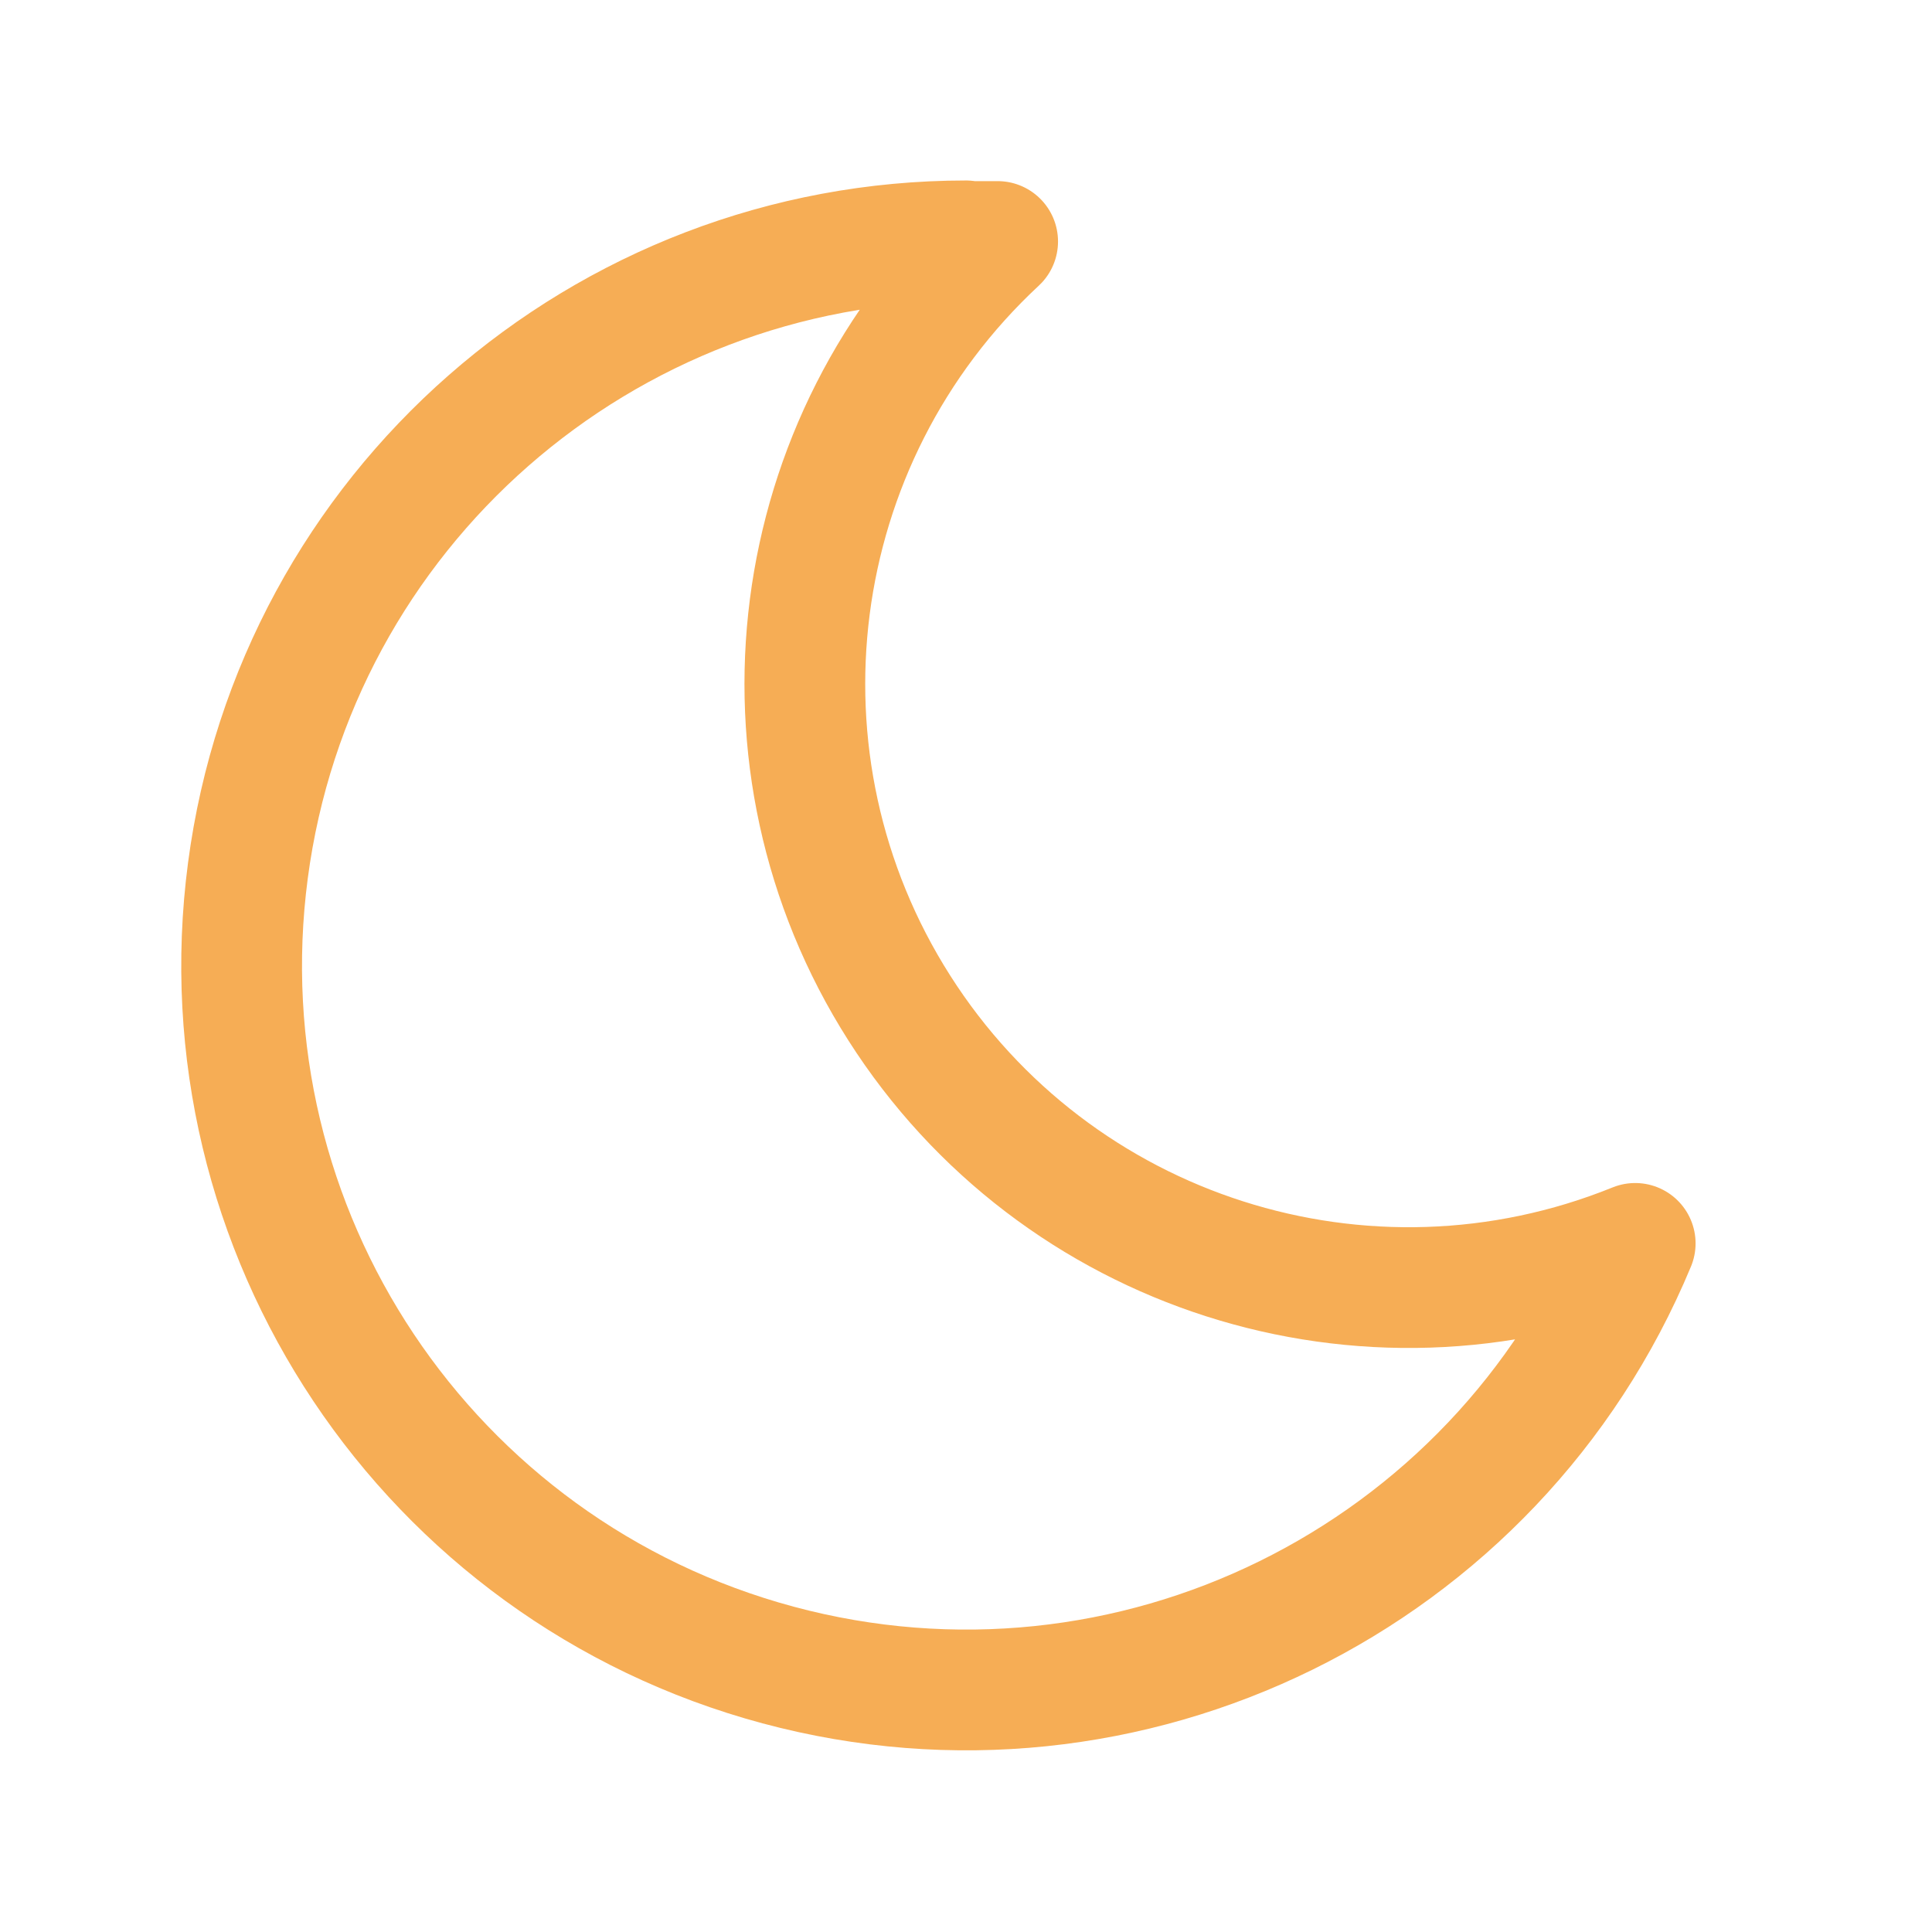
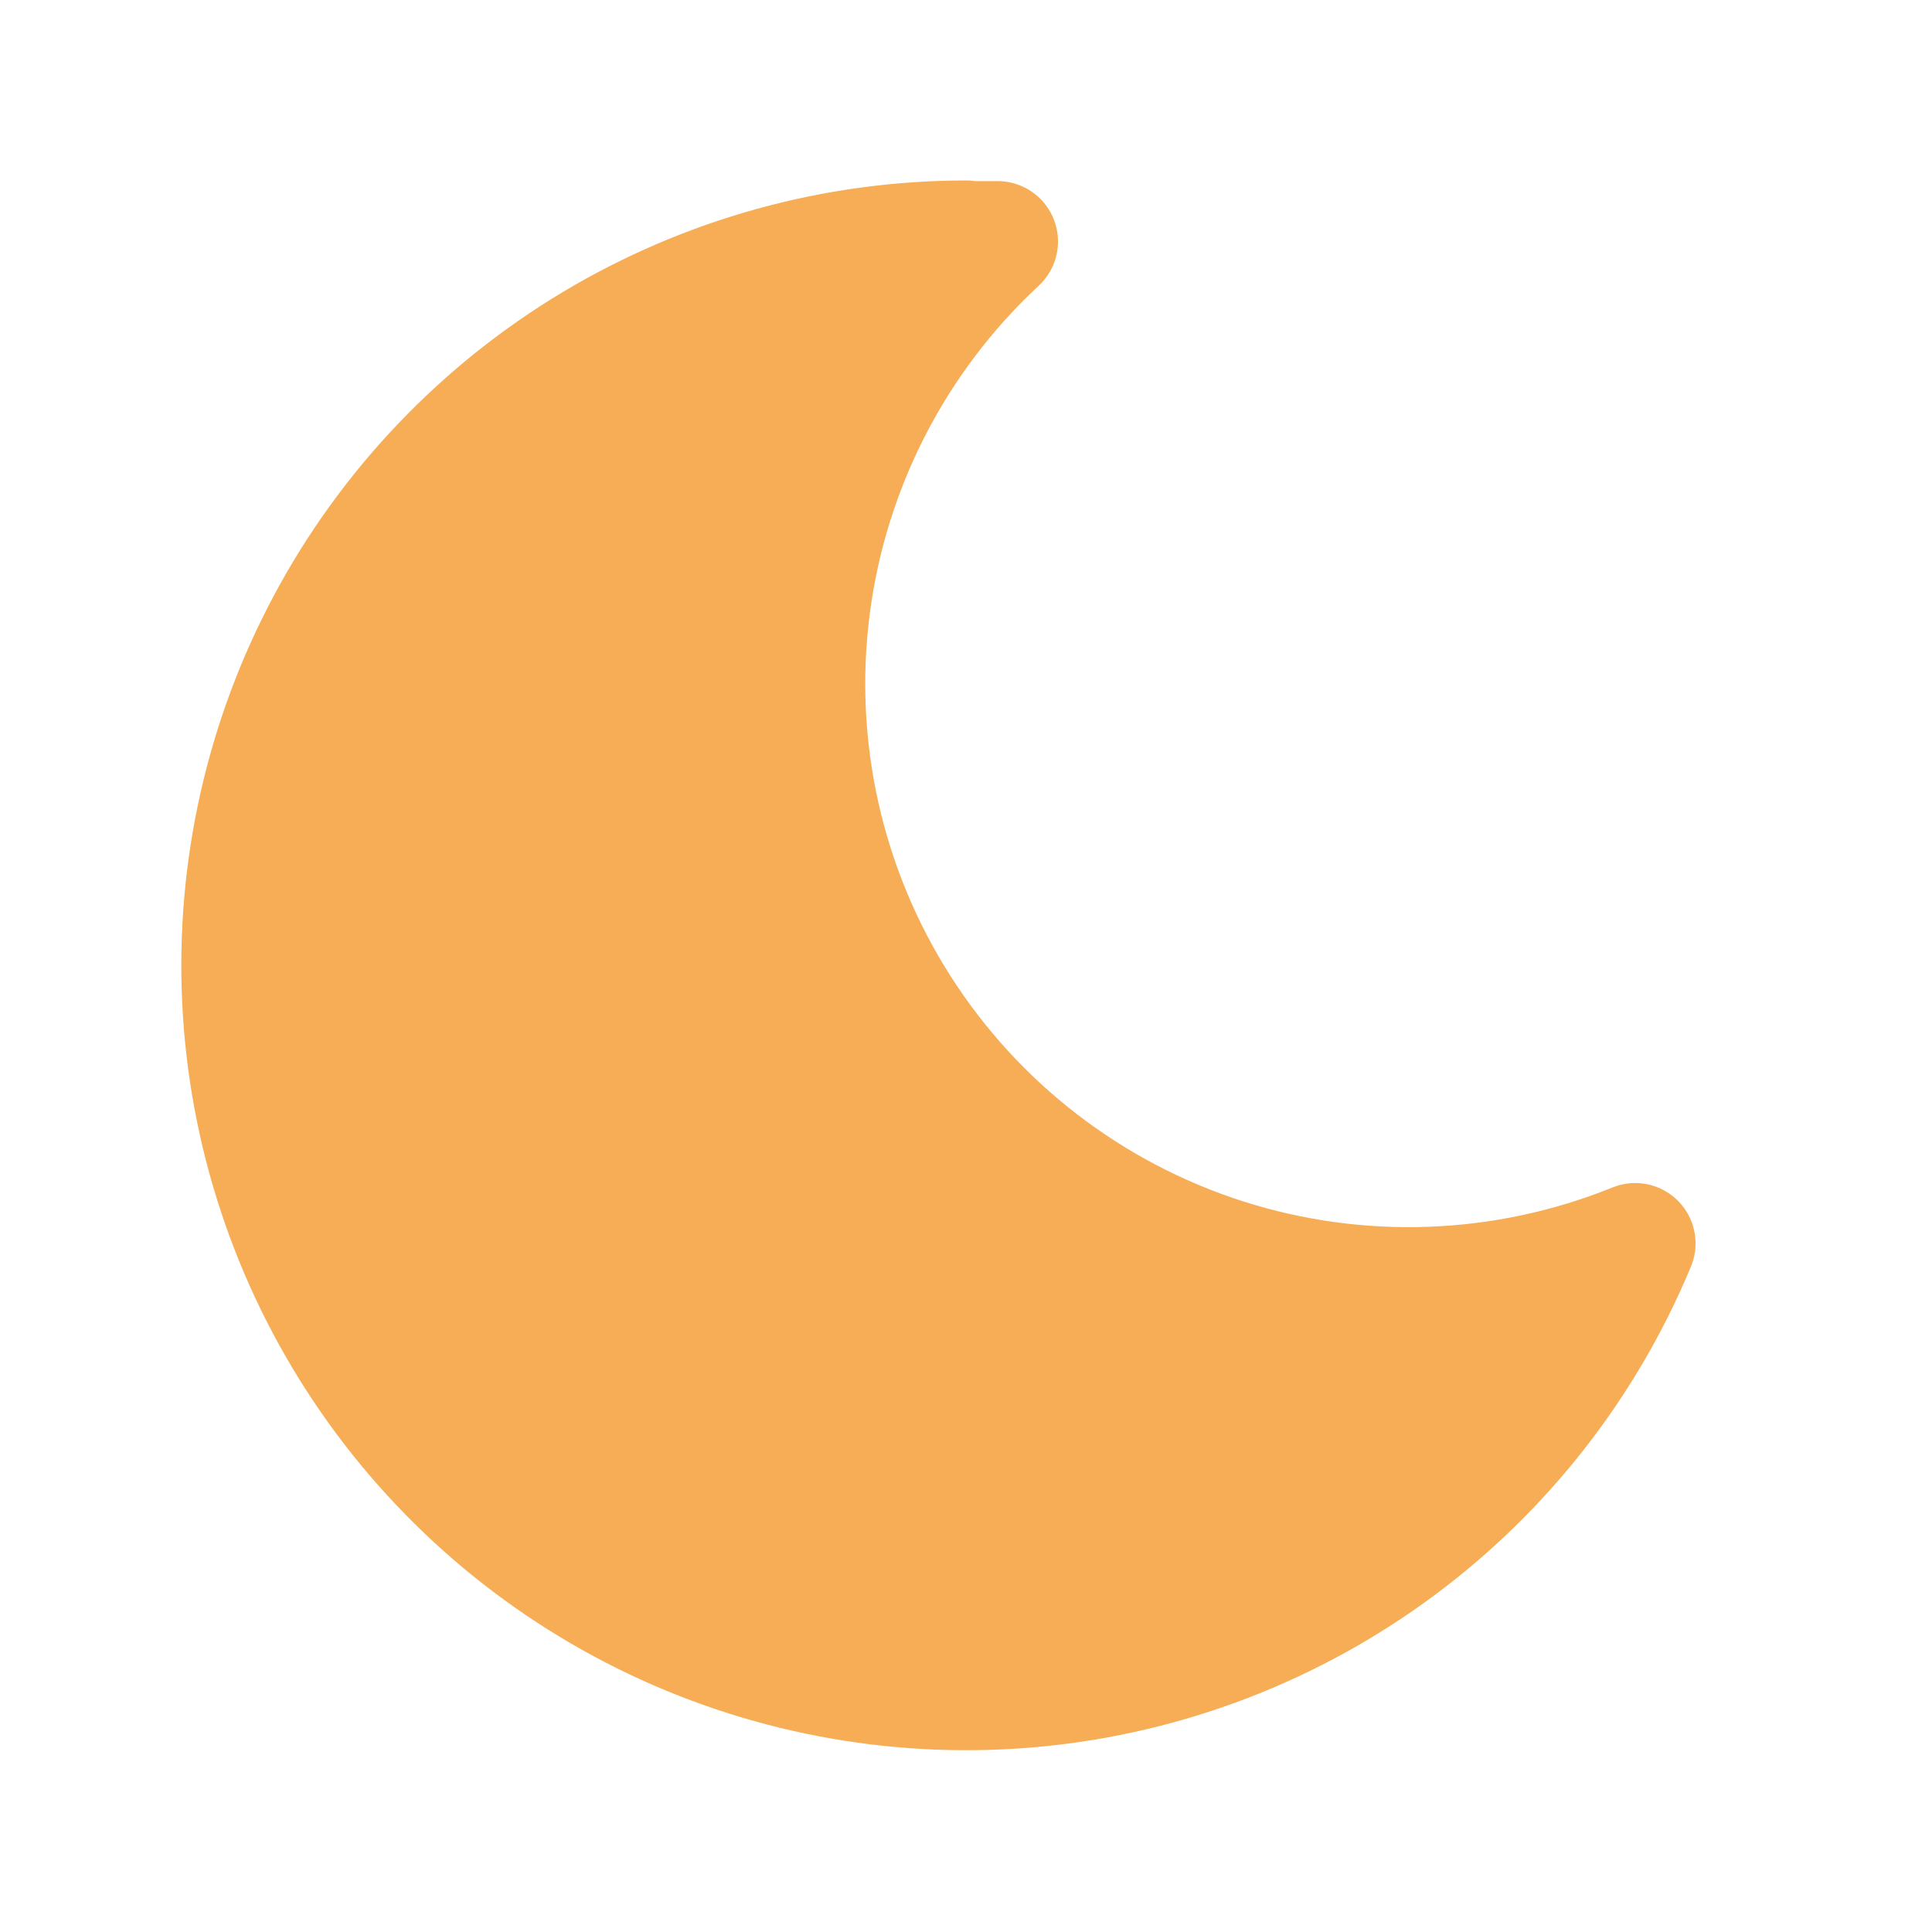
- <svg xmlns="http://www.w3.org/2000/svg" class="icon icon-tabler icon-tabler-moon" width="44" height="44" viewBox="0 0 24 24" stroke-width="1.5" stroke="#F6AD55" fill="none" stroke-linecap="round" stroke-linejoin="round">
-   <path stroke="none" d="M0 0h24v24H0z" fill="none" />
-   <path d="M12 3c0.132 0 .263 0 .393 0a7.5 7.5 0 0 0 7.92 12.446a9 9 0 1 1 -8.313 -12.454z" />
+ <svg xmlns="http://www.w3.org/2000/svg" width="44" height="44" viewBox="0 0 44 44" fill="none">
+   <path d="M22 5.5C22.242 5.5 22.482 5.5 22.72 5.5C20.365 7.688 18.851 10.633 18.442 13.822C18.033 17.011 18.754 20.242 20.48 22.955C22.206 25.667 24.828 27.689 27.89 28.669C30.952 29.648 34.26 29.524 37.24 28.318C36.094 31.076 34.221 33.471 31.82 35.248C29.419 37.025 26.58 38.117 23.608 38.407C20.635 38.697 17.639 38.175 14.94 36.897C12.24 35.618 9.939 33.63 8.28 31.146C6.622 28.661 5.669 25.773 5.524 22.79C5.378 19.807 6.045 16.84 7.453 14.206C8.861 11.572 10.958 9.369 13.52 7.833C16.082 6.298 19.013 5.486 22 5.485V5.5Z" fill="#F6AD55" stroke="#F6AD55" stroke-width="2.75" stroke-linecap="round" stroke-linejoin="round" />
</svg>
